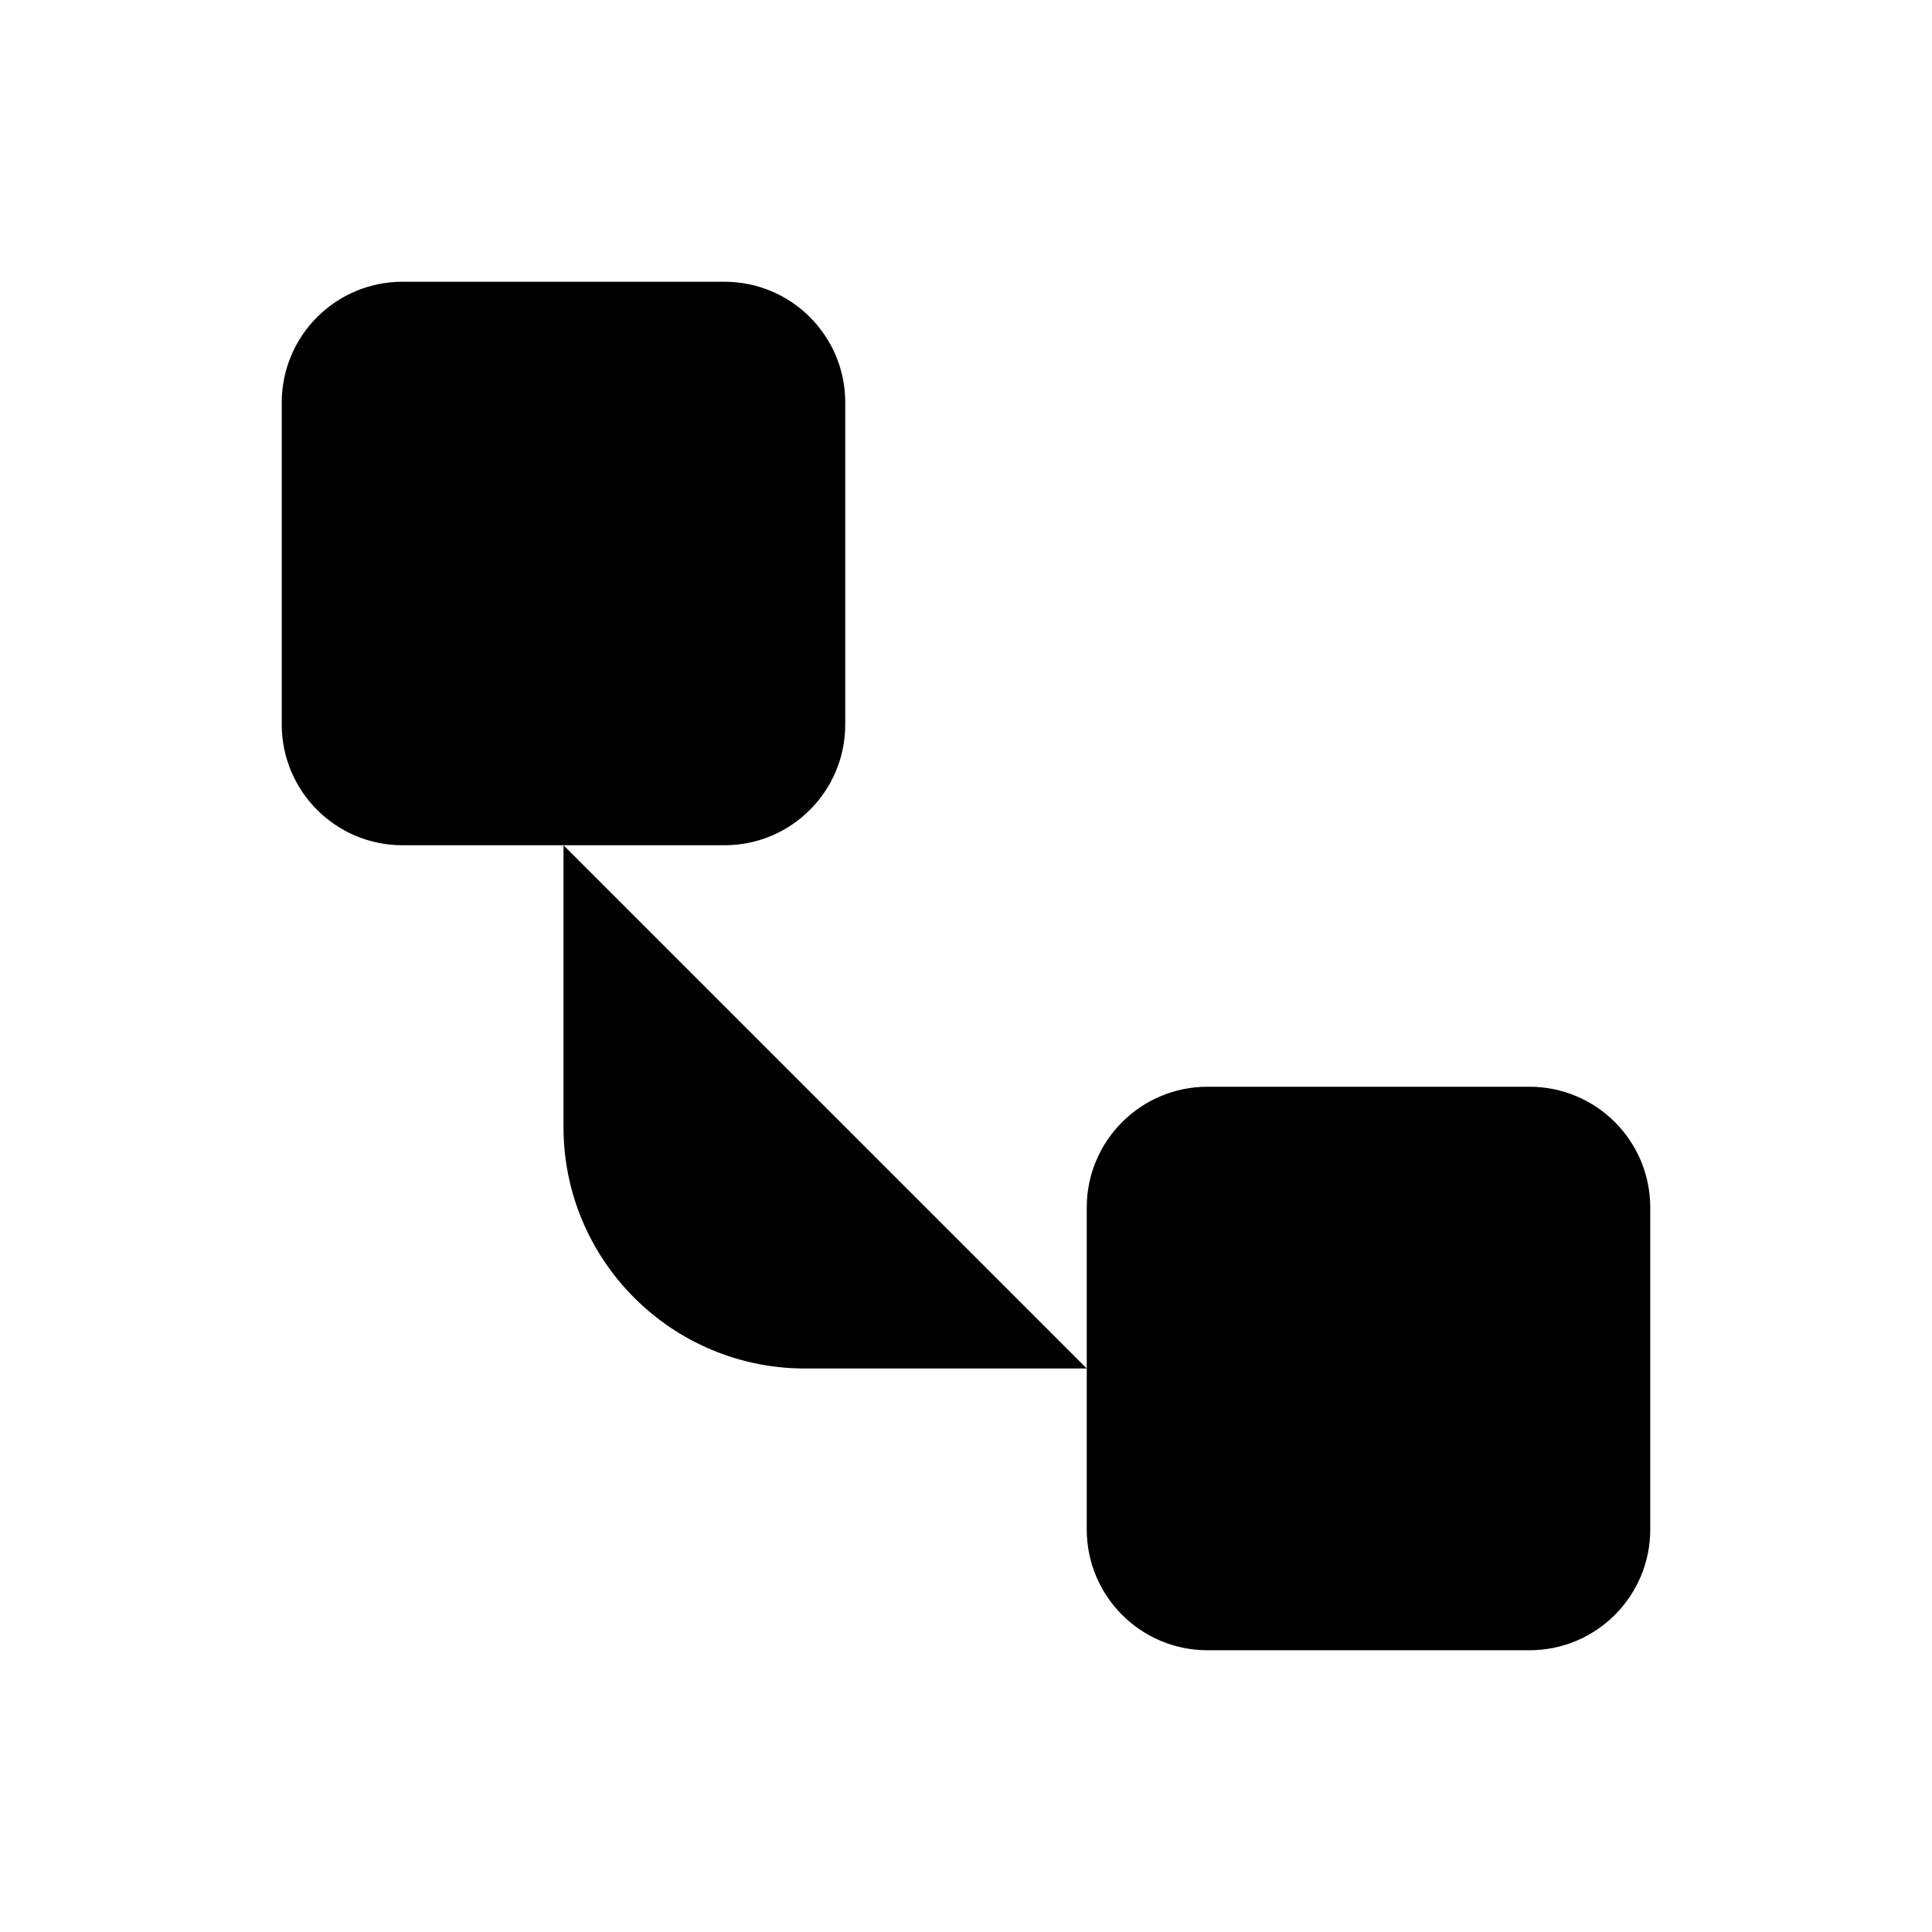
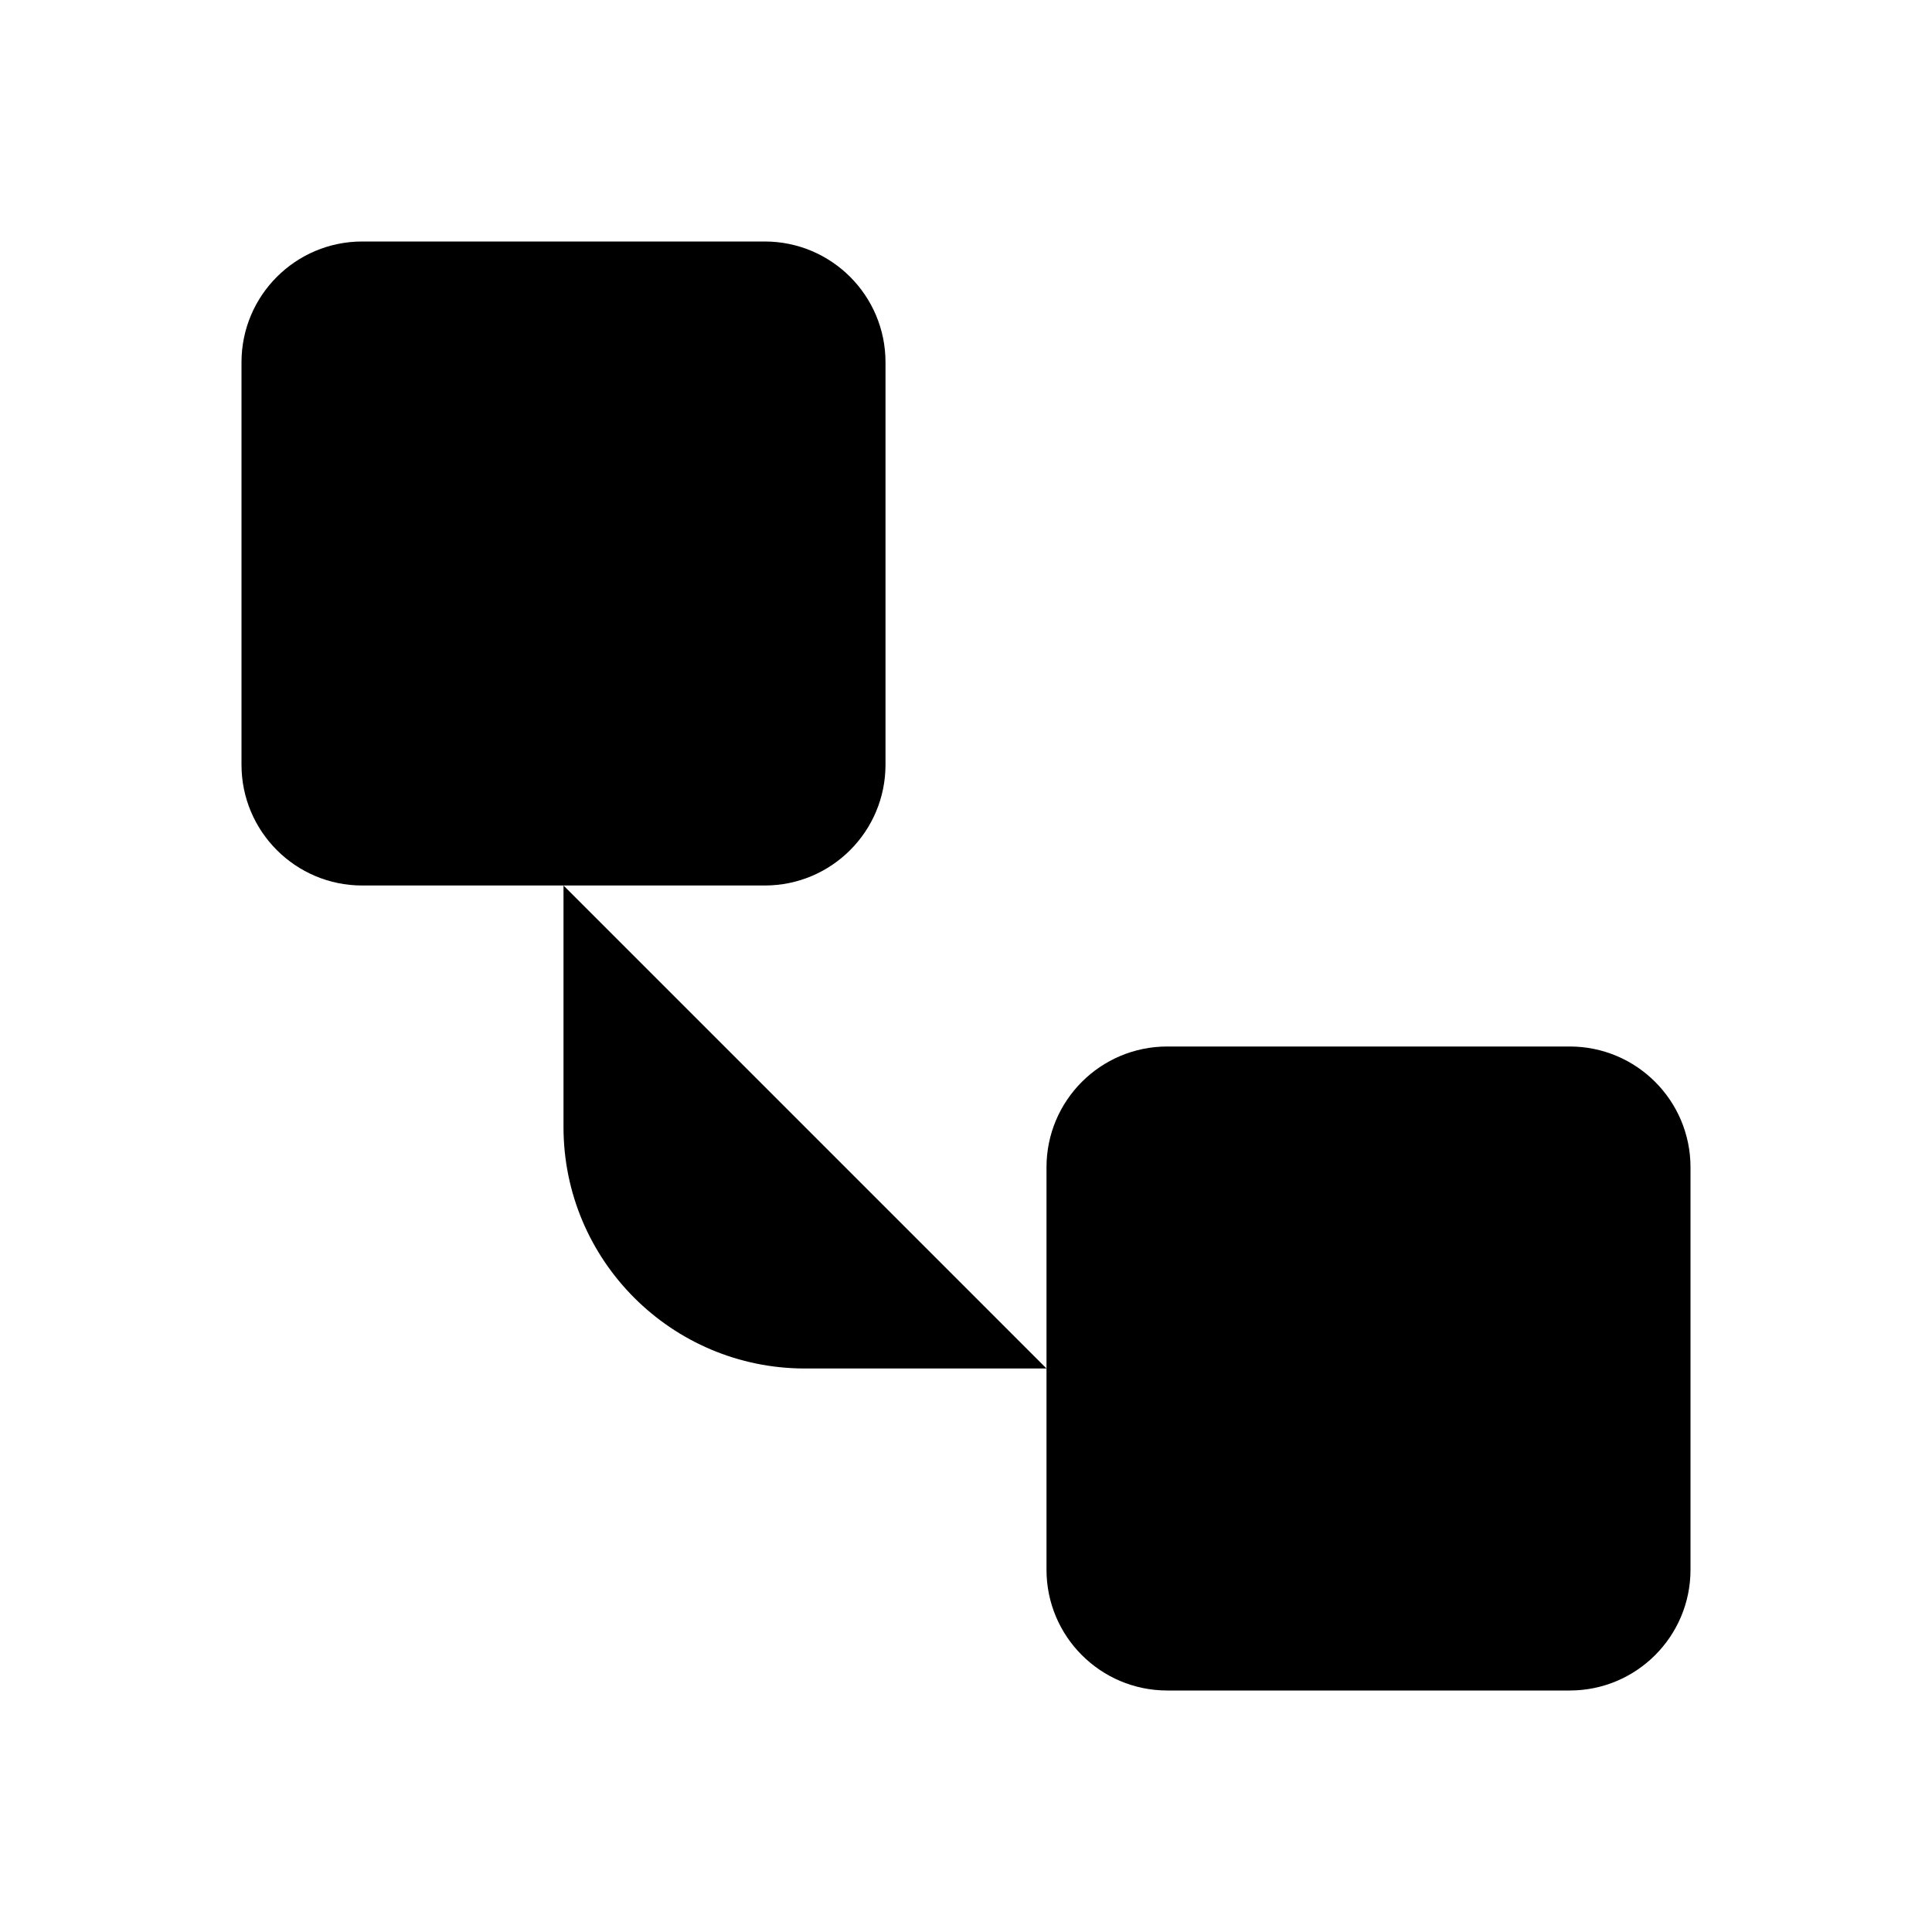
<svg xmlns="http://www.w3.org/2000/svg" viewBox="0 0 24 24">
-   <rect x="3.5" y="3.5" width="7" height="7" rx="1.5" />
-   <rect x="13.5" y="13.5" width="7" height="7" rx="1.5" />
-   <path d="M7 10.5V14a3 3 0 0 0 3 3h3.5" />
+   <rect x="3" y="3" width="8" height="8" rx="1.5" />
+   <rect x="13" y="13" width="8" height="8" rx="1.5" />
+   <path d="M7 11v3a3 3 0 0 0 3 3h3" />
</svg>
